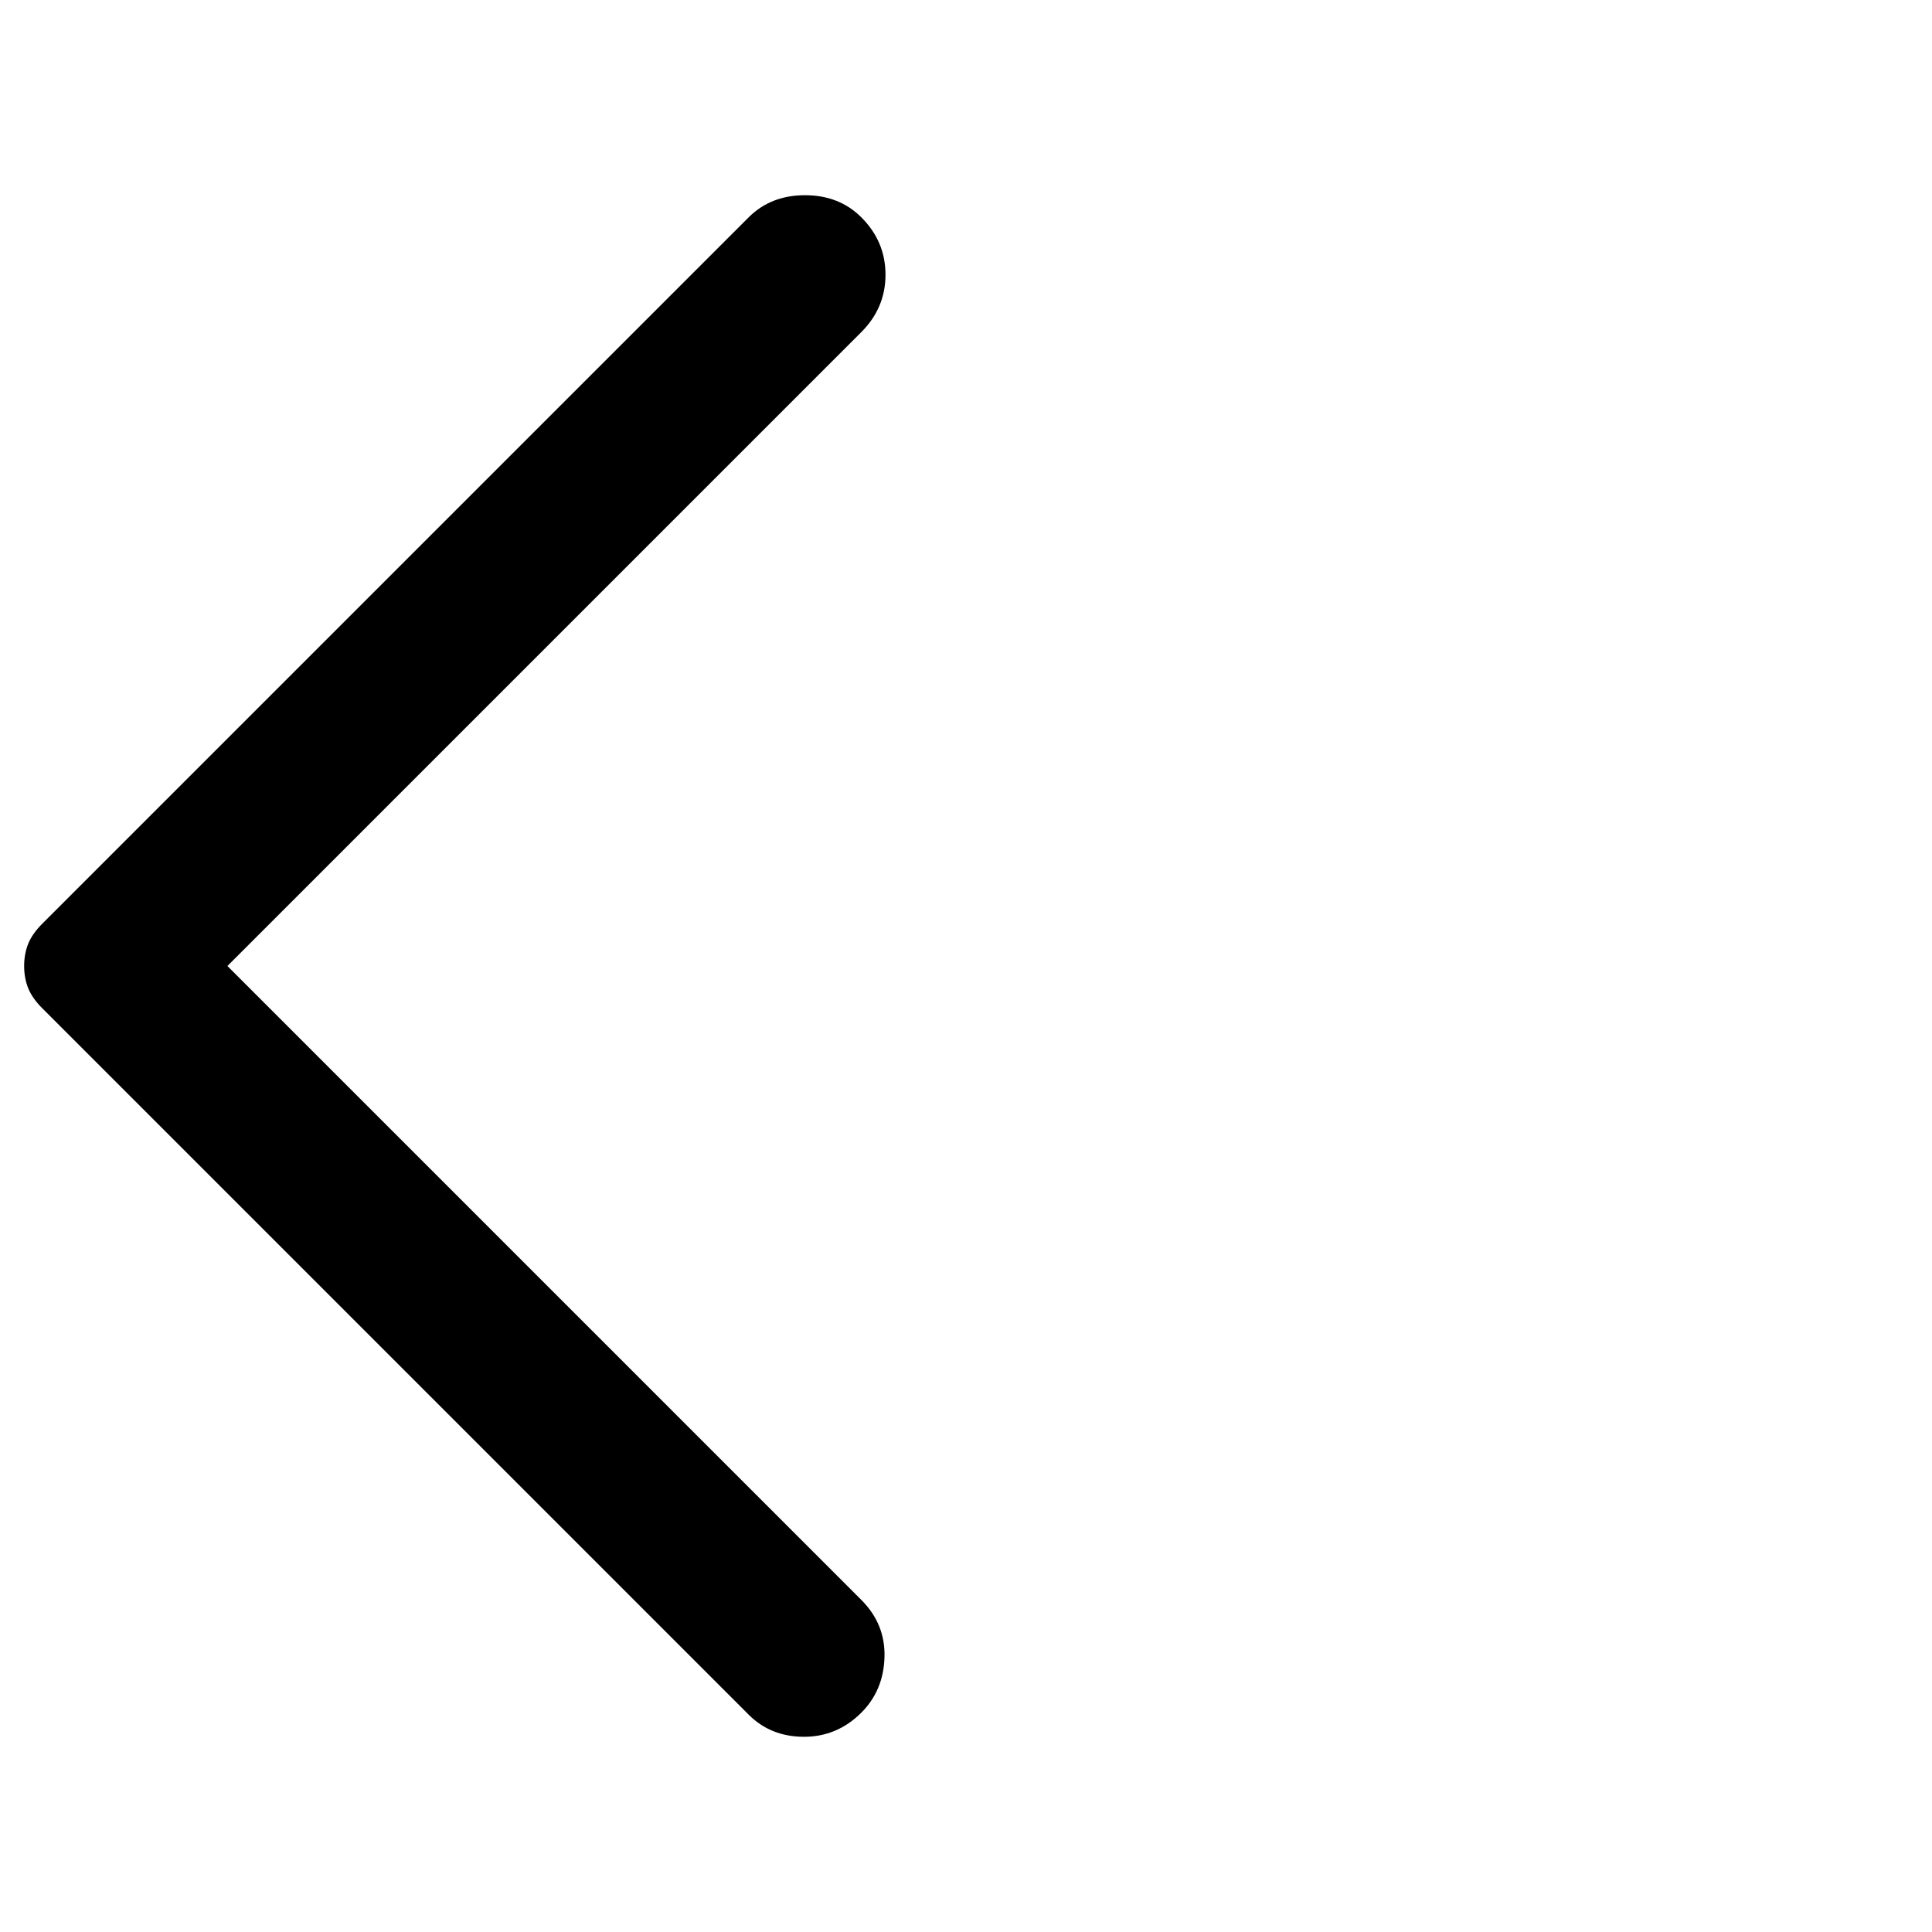
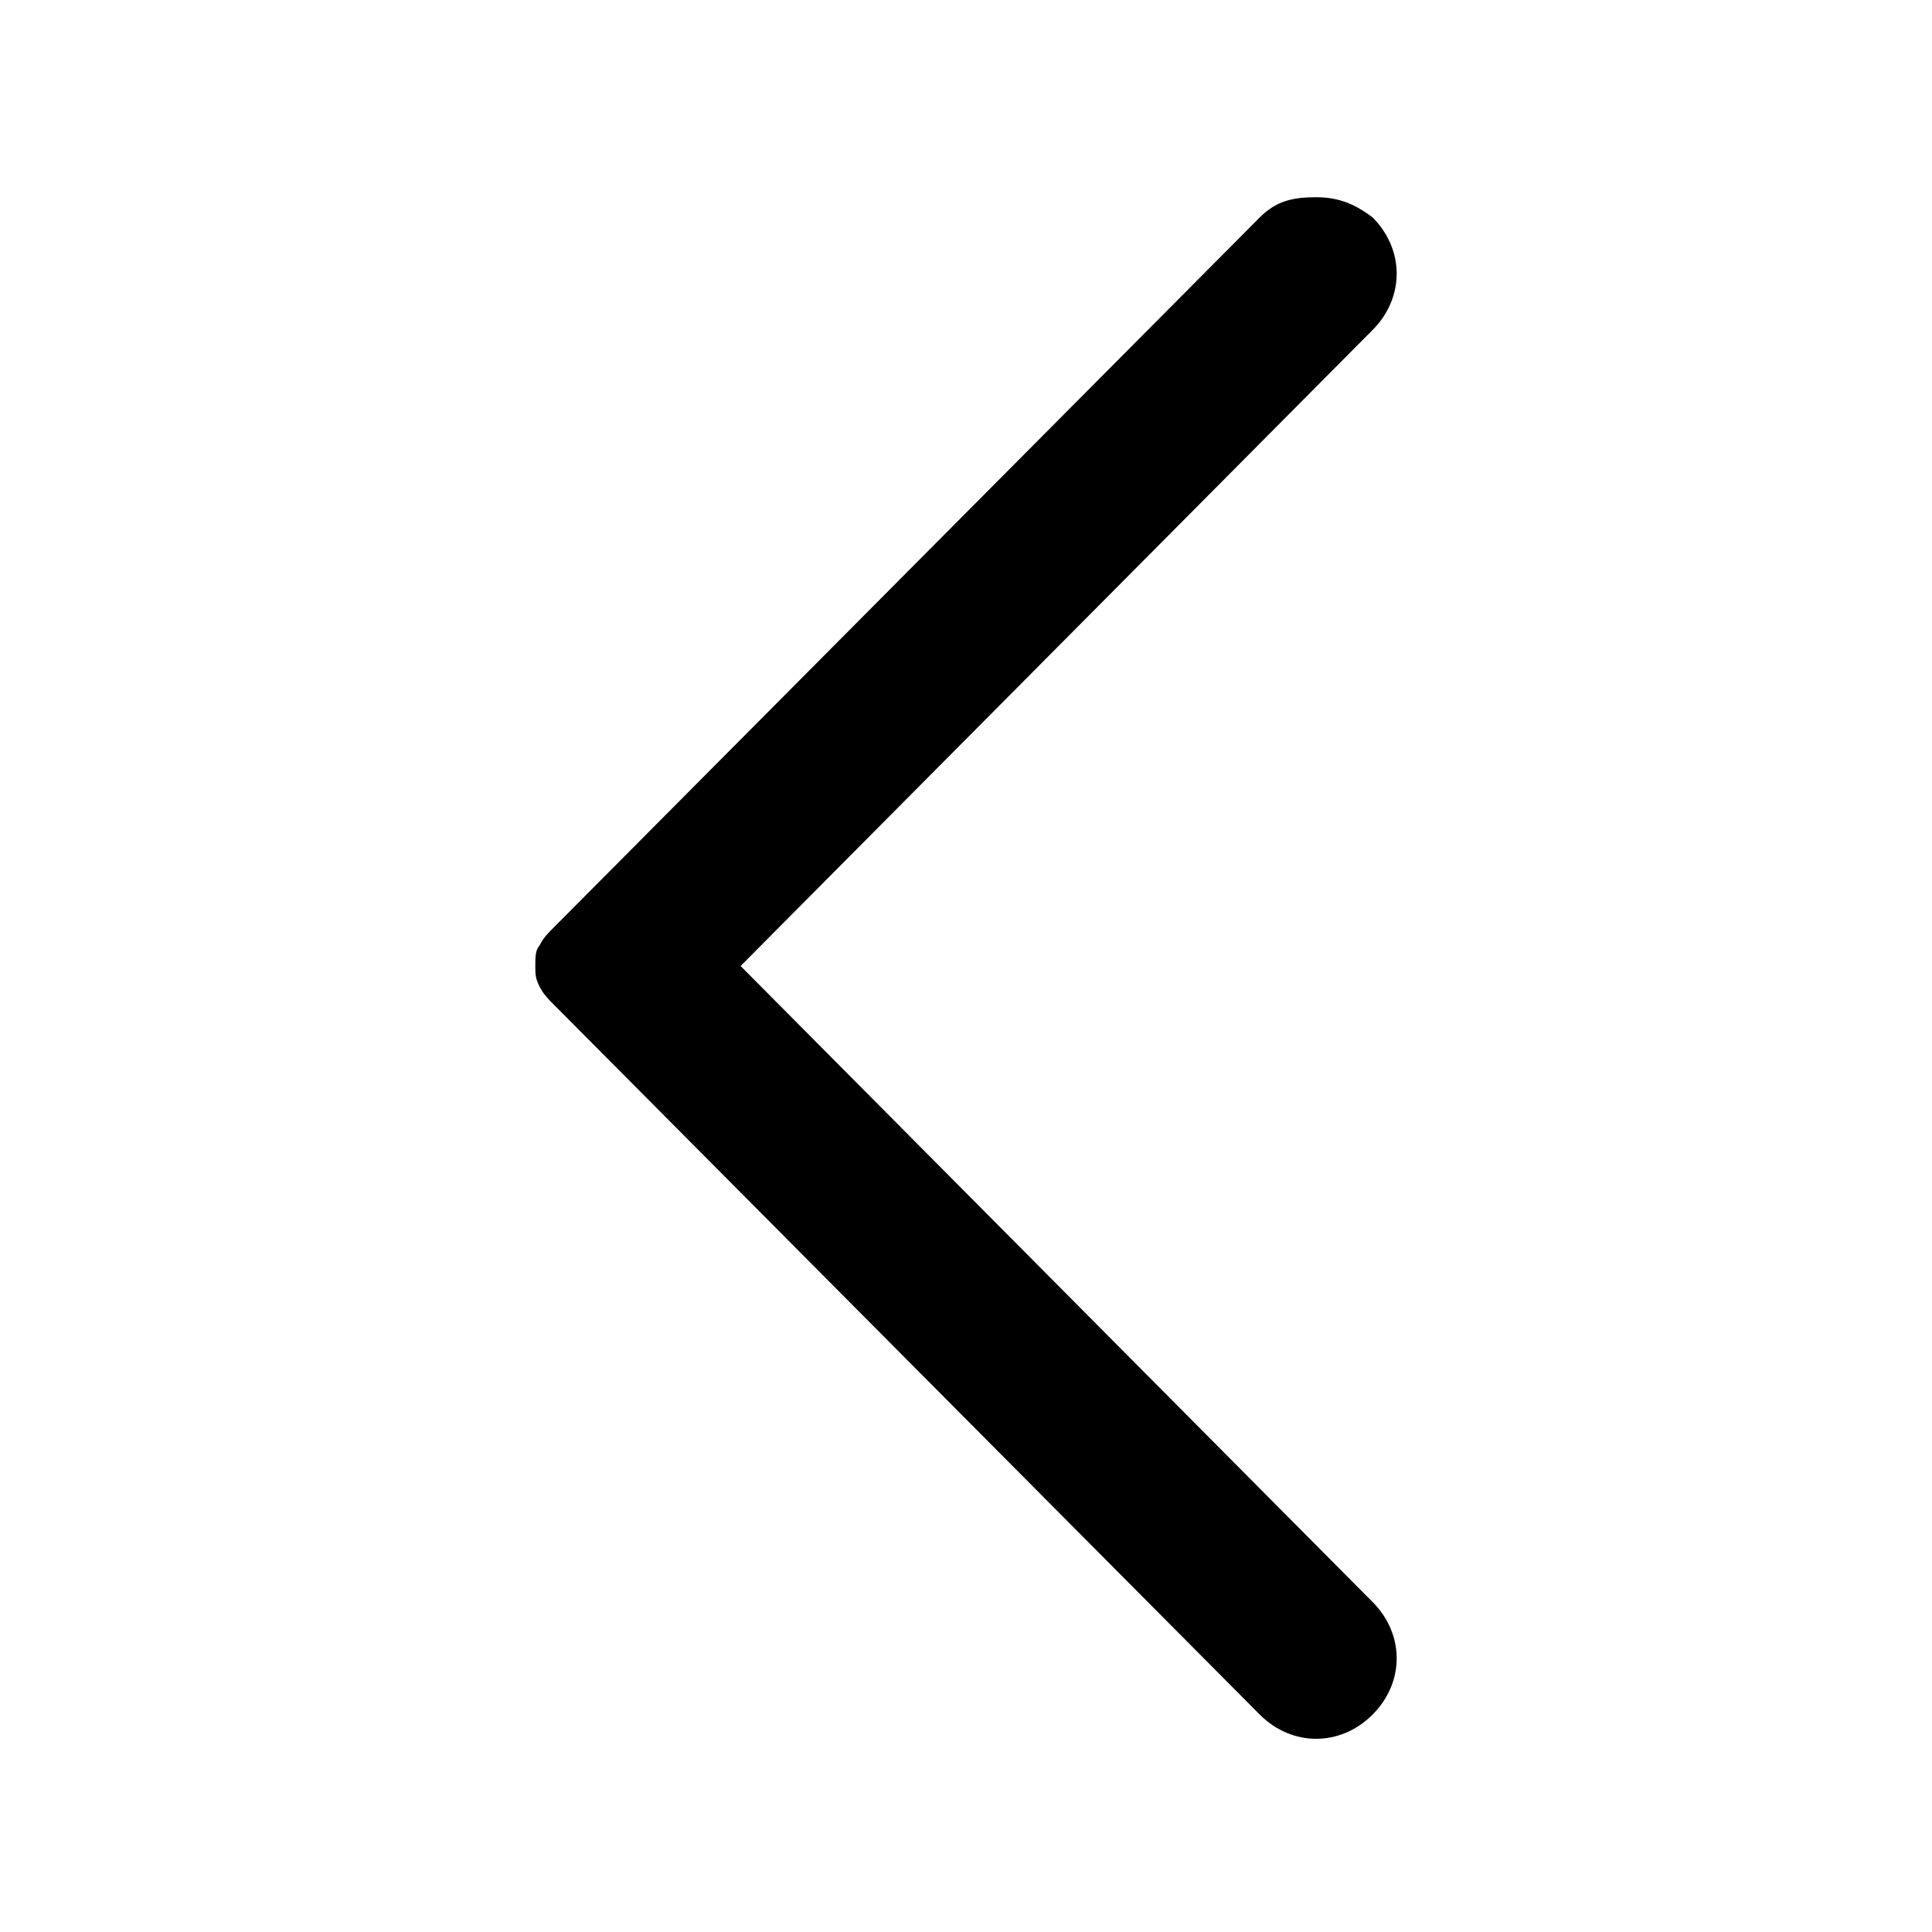
- <svg xmlns="http://www.w3.org/2000/svg" height="48" viewBox="0 96 960 960" width="48">
-   <path d="M372 948 21 597q-5-5-7-10t-2-11q0-6 2-11t7-10l351-351q11-11 28-11t28 11q12 12 12 28.5T428 261L113 576l315 315q12 12 11.5 28.5T428 947q-12 12-28.5 12T372 948Z" />
+ <svg xmlns="http://www.w3.org/2000/svg" version="1.1" id="Layer_1" x="0px" y="0px" viewBox="0 0 48 48" style="enable-background:new 0 0 48 48;" xml:space="preserve">
+   <path d="M31.3,42.6L13.8,25c-0.2-0.2-0.3-0.3-0.4-0.5c-0.1-0.2-0.1-0.3-0.1-0.5s0-0.4,0.1-0.5c0.1-0.2,0.2-0.3,0.4-0.5L31.3,5.4  c0.4-0.4,0.8-0.5,1.4-0.5c0.6,0,1,0.2,1.4,0.5c0.4,0.4,0.6,0.9,0.6,1.4s-0.2,1-0.6,1.4L18.4,24l15.7,15.8c0.4,0.4,0.6,0.9,0.6,1.4  s-0.2,1-0.6,1.4c-0.4,0.4-0.9,0.6-1.4,0.6S31.7,43,31.3,42.6z" />
</svg>
